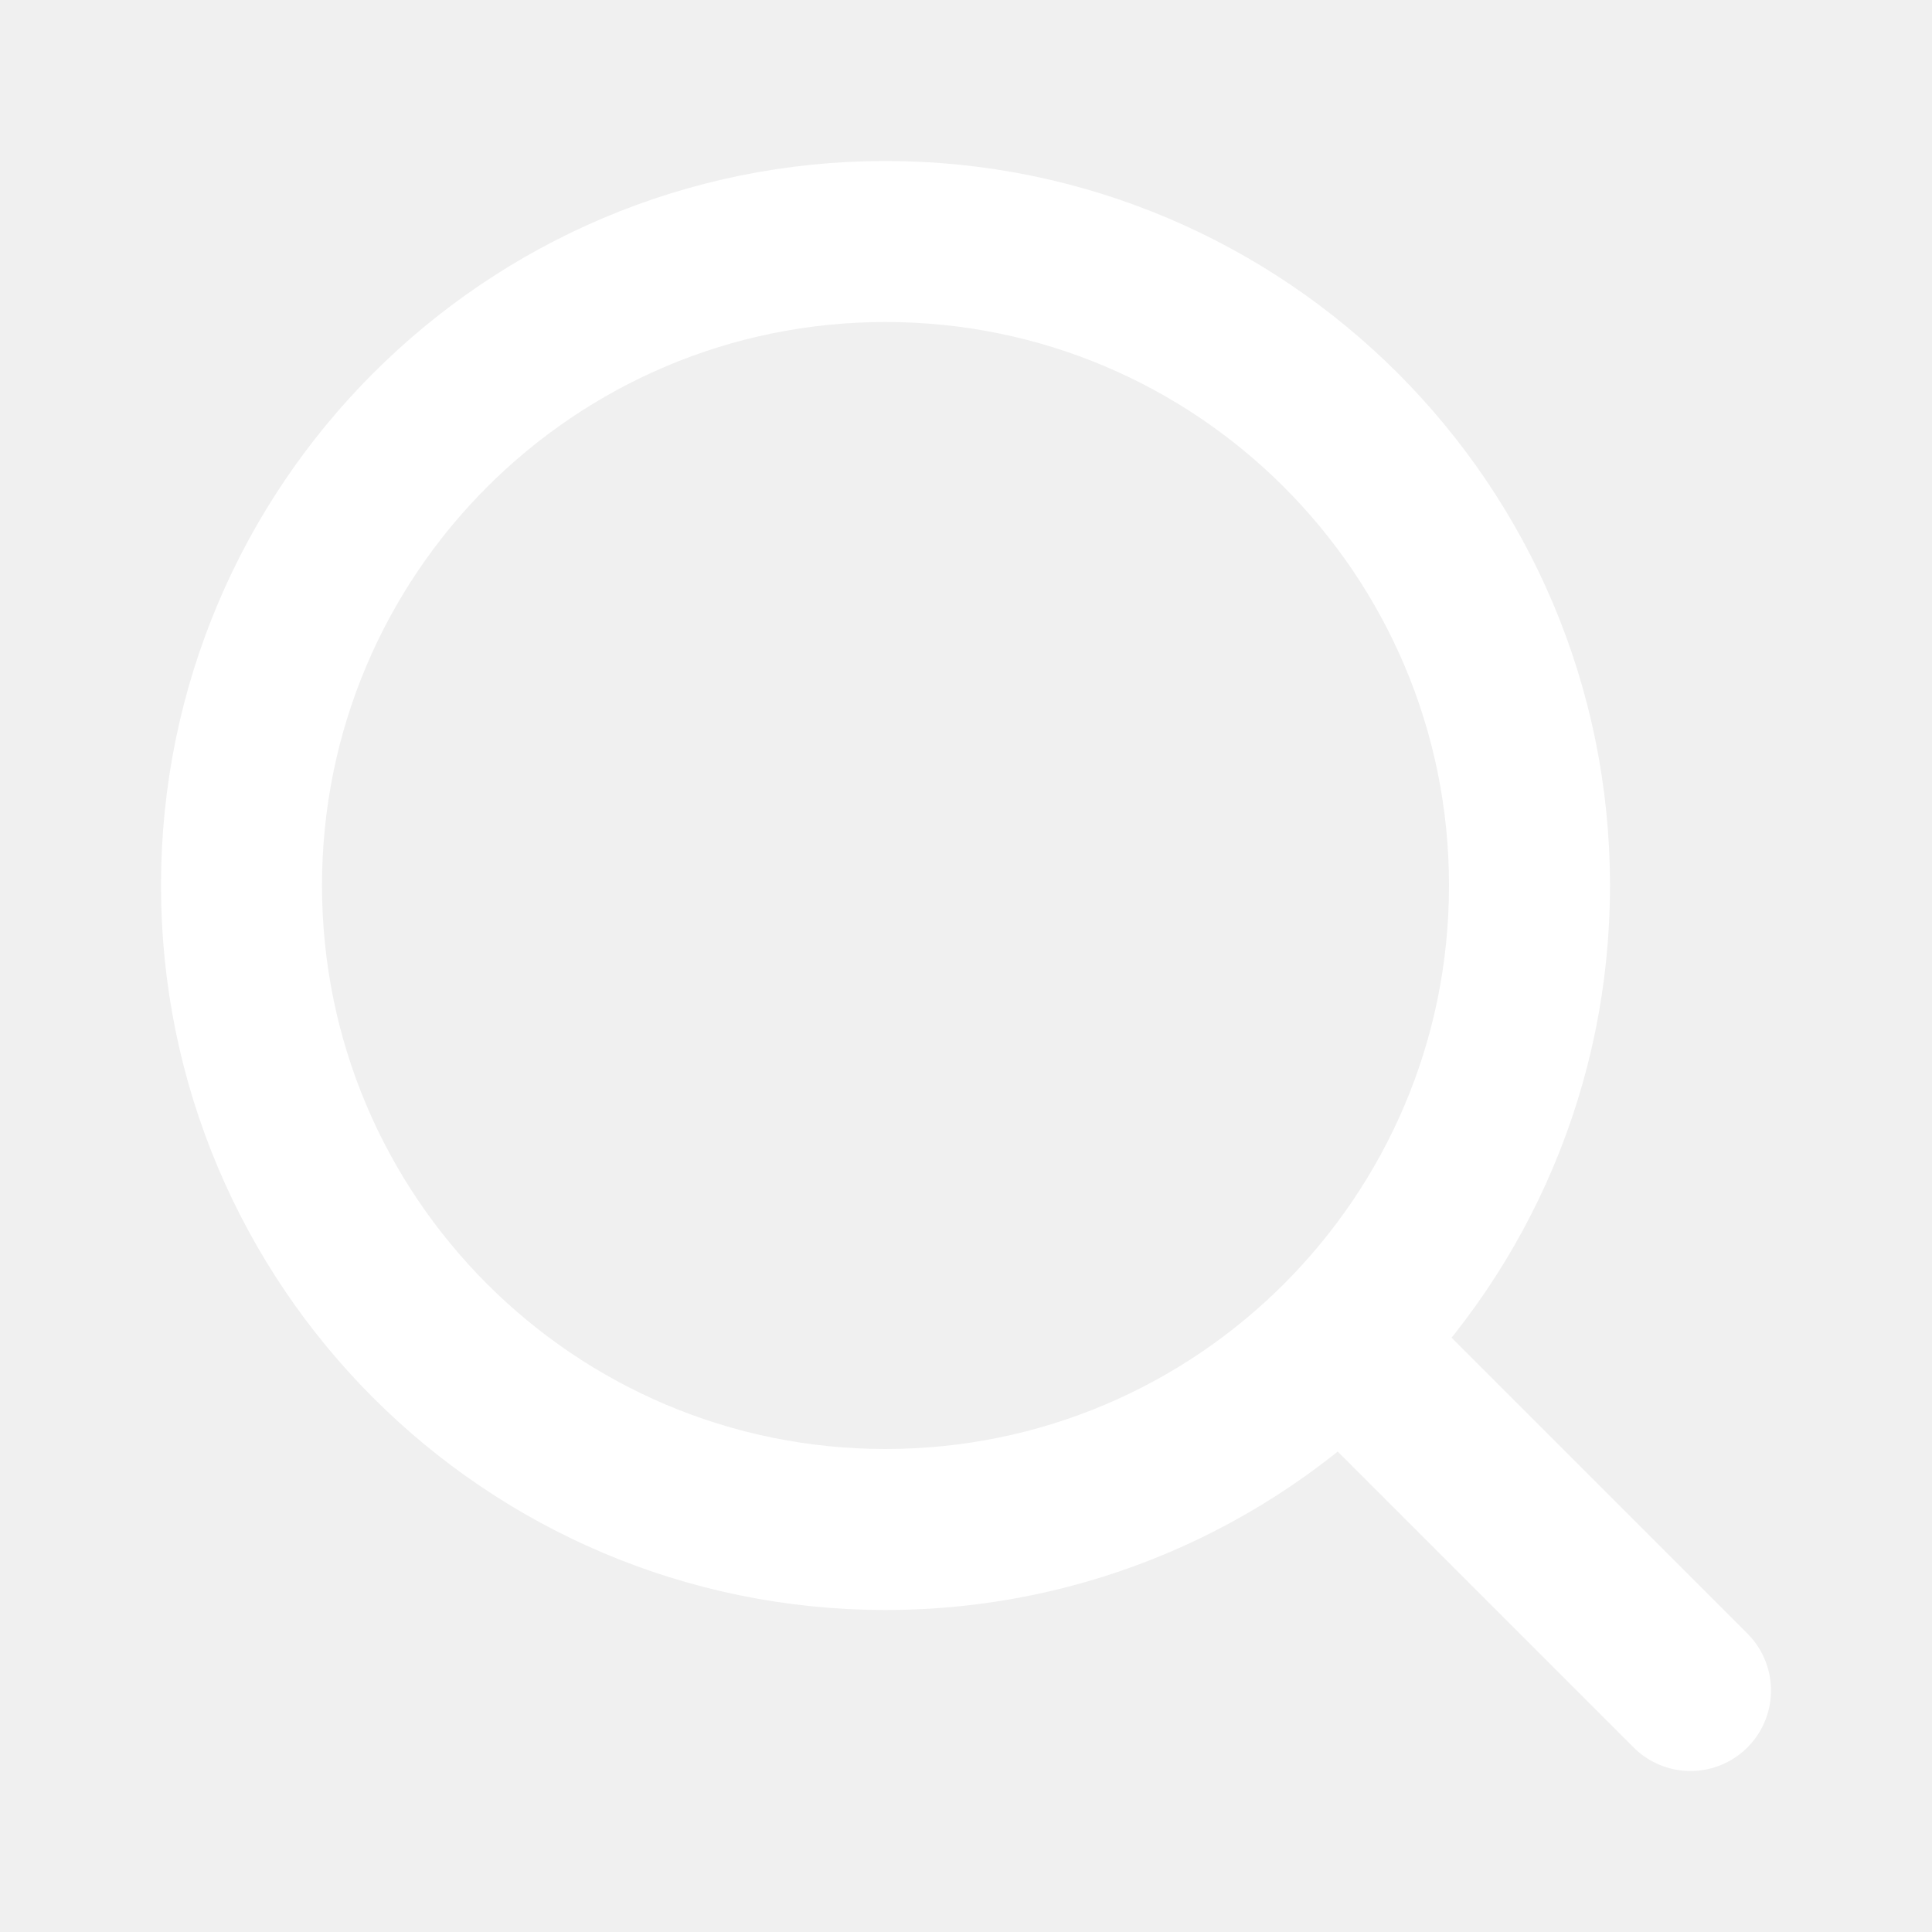
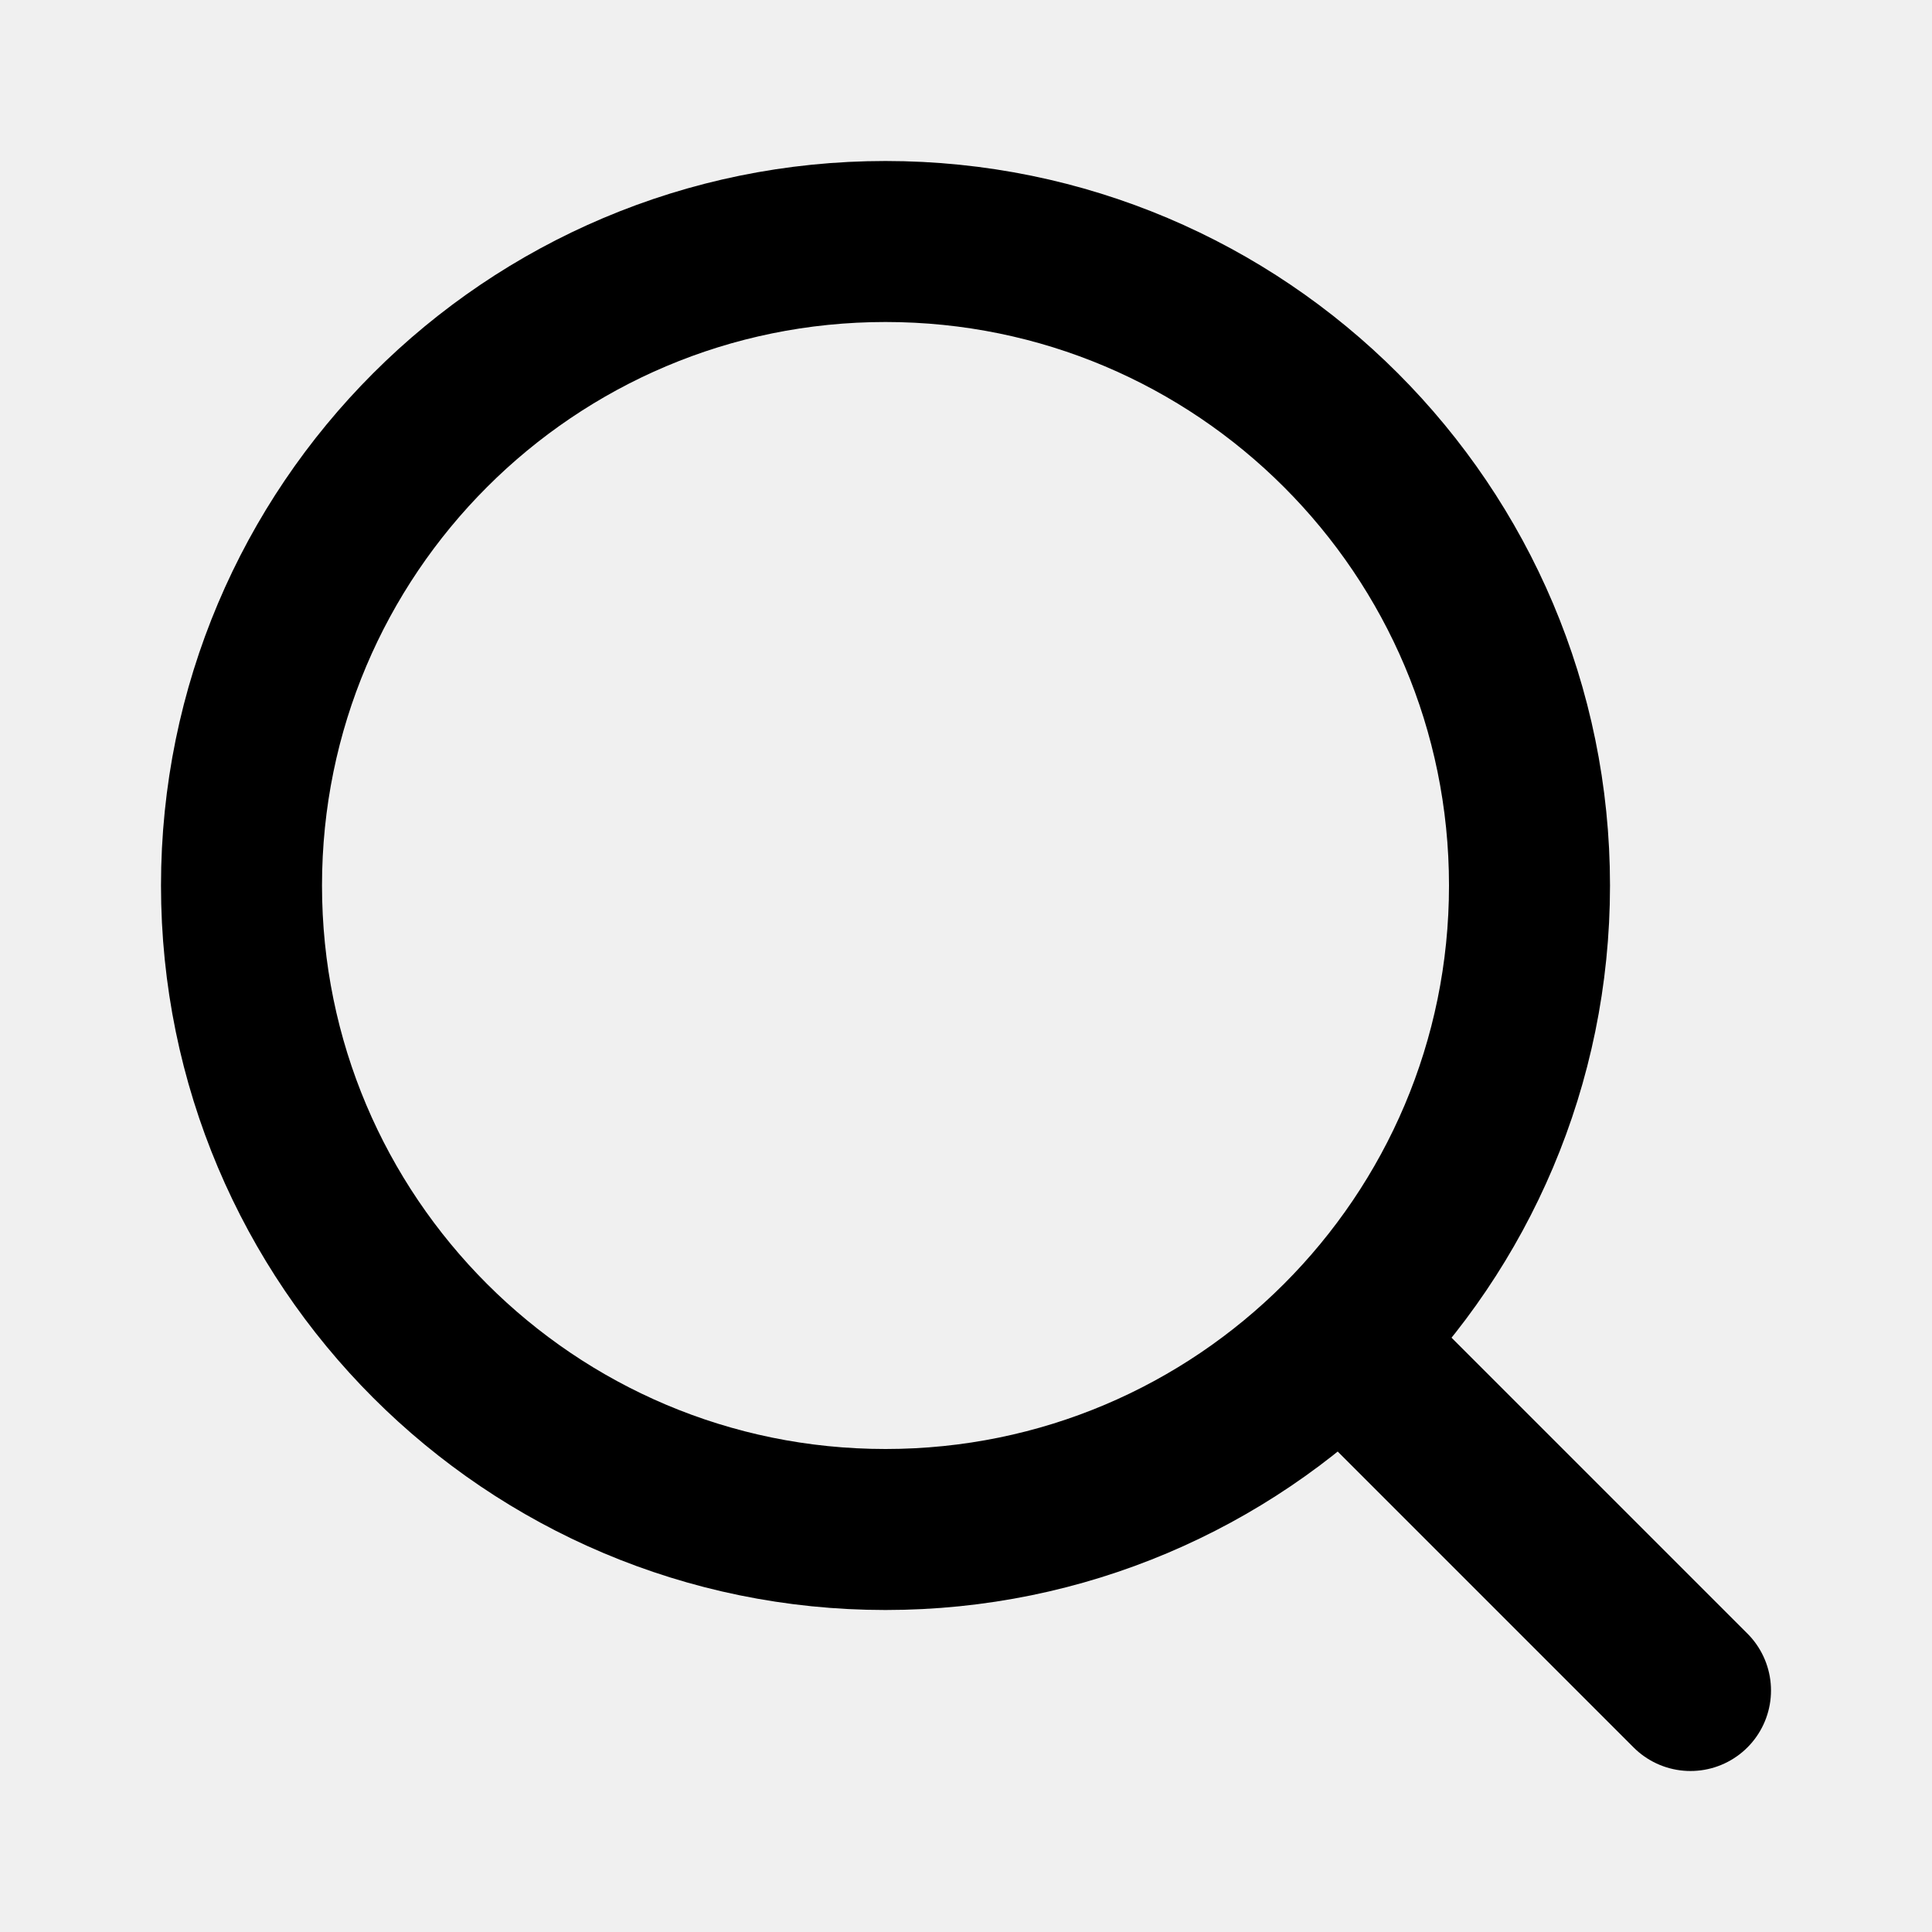
- <svg xmlns="http://www.w3.org/2000/svg" width="24" height="24" viewBox="0 0 24 24" fill="none" stroke="#ffffff" stroke-width="2" stroke-linecap="round" stroke-linejoin="round">
+ <svg xmlns="http://www.w3.org/2000/svg" width="24" height="24" viewBox="0 0 24 24" fill="none" stroke-width="2" stroke-linecap="round" stroke-linejoin="round">
+   <style>
+     :root { stroke: #000000; }
+     @media (prefers-color-scheme: dark) {
+       :root { stroke: #ffffff; }
+     }
+   </style>
  <circle cx="11" cy="11" r="8" />
  <path d="m21 21-4.3-4.3" />
</svg>
